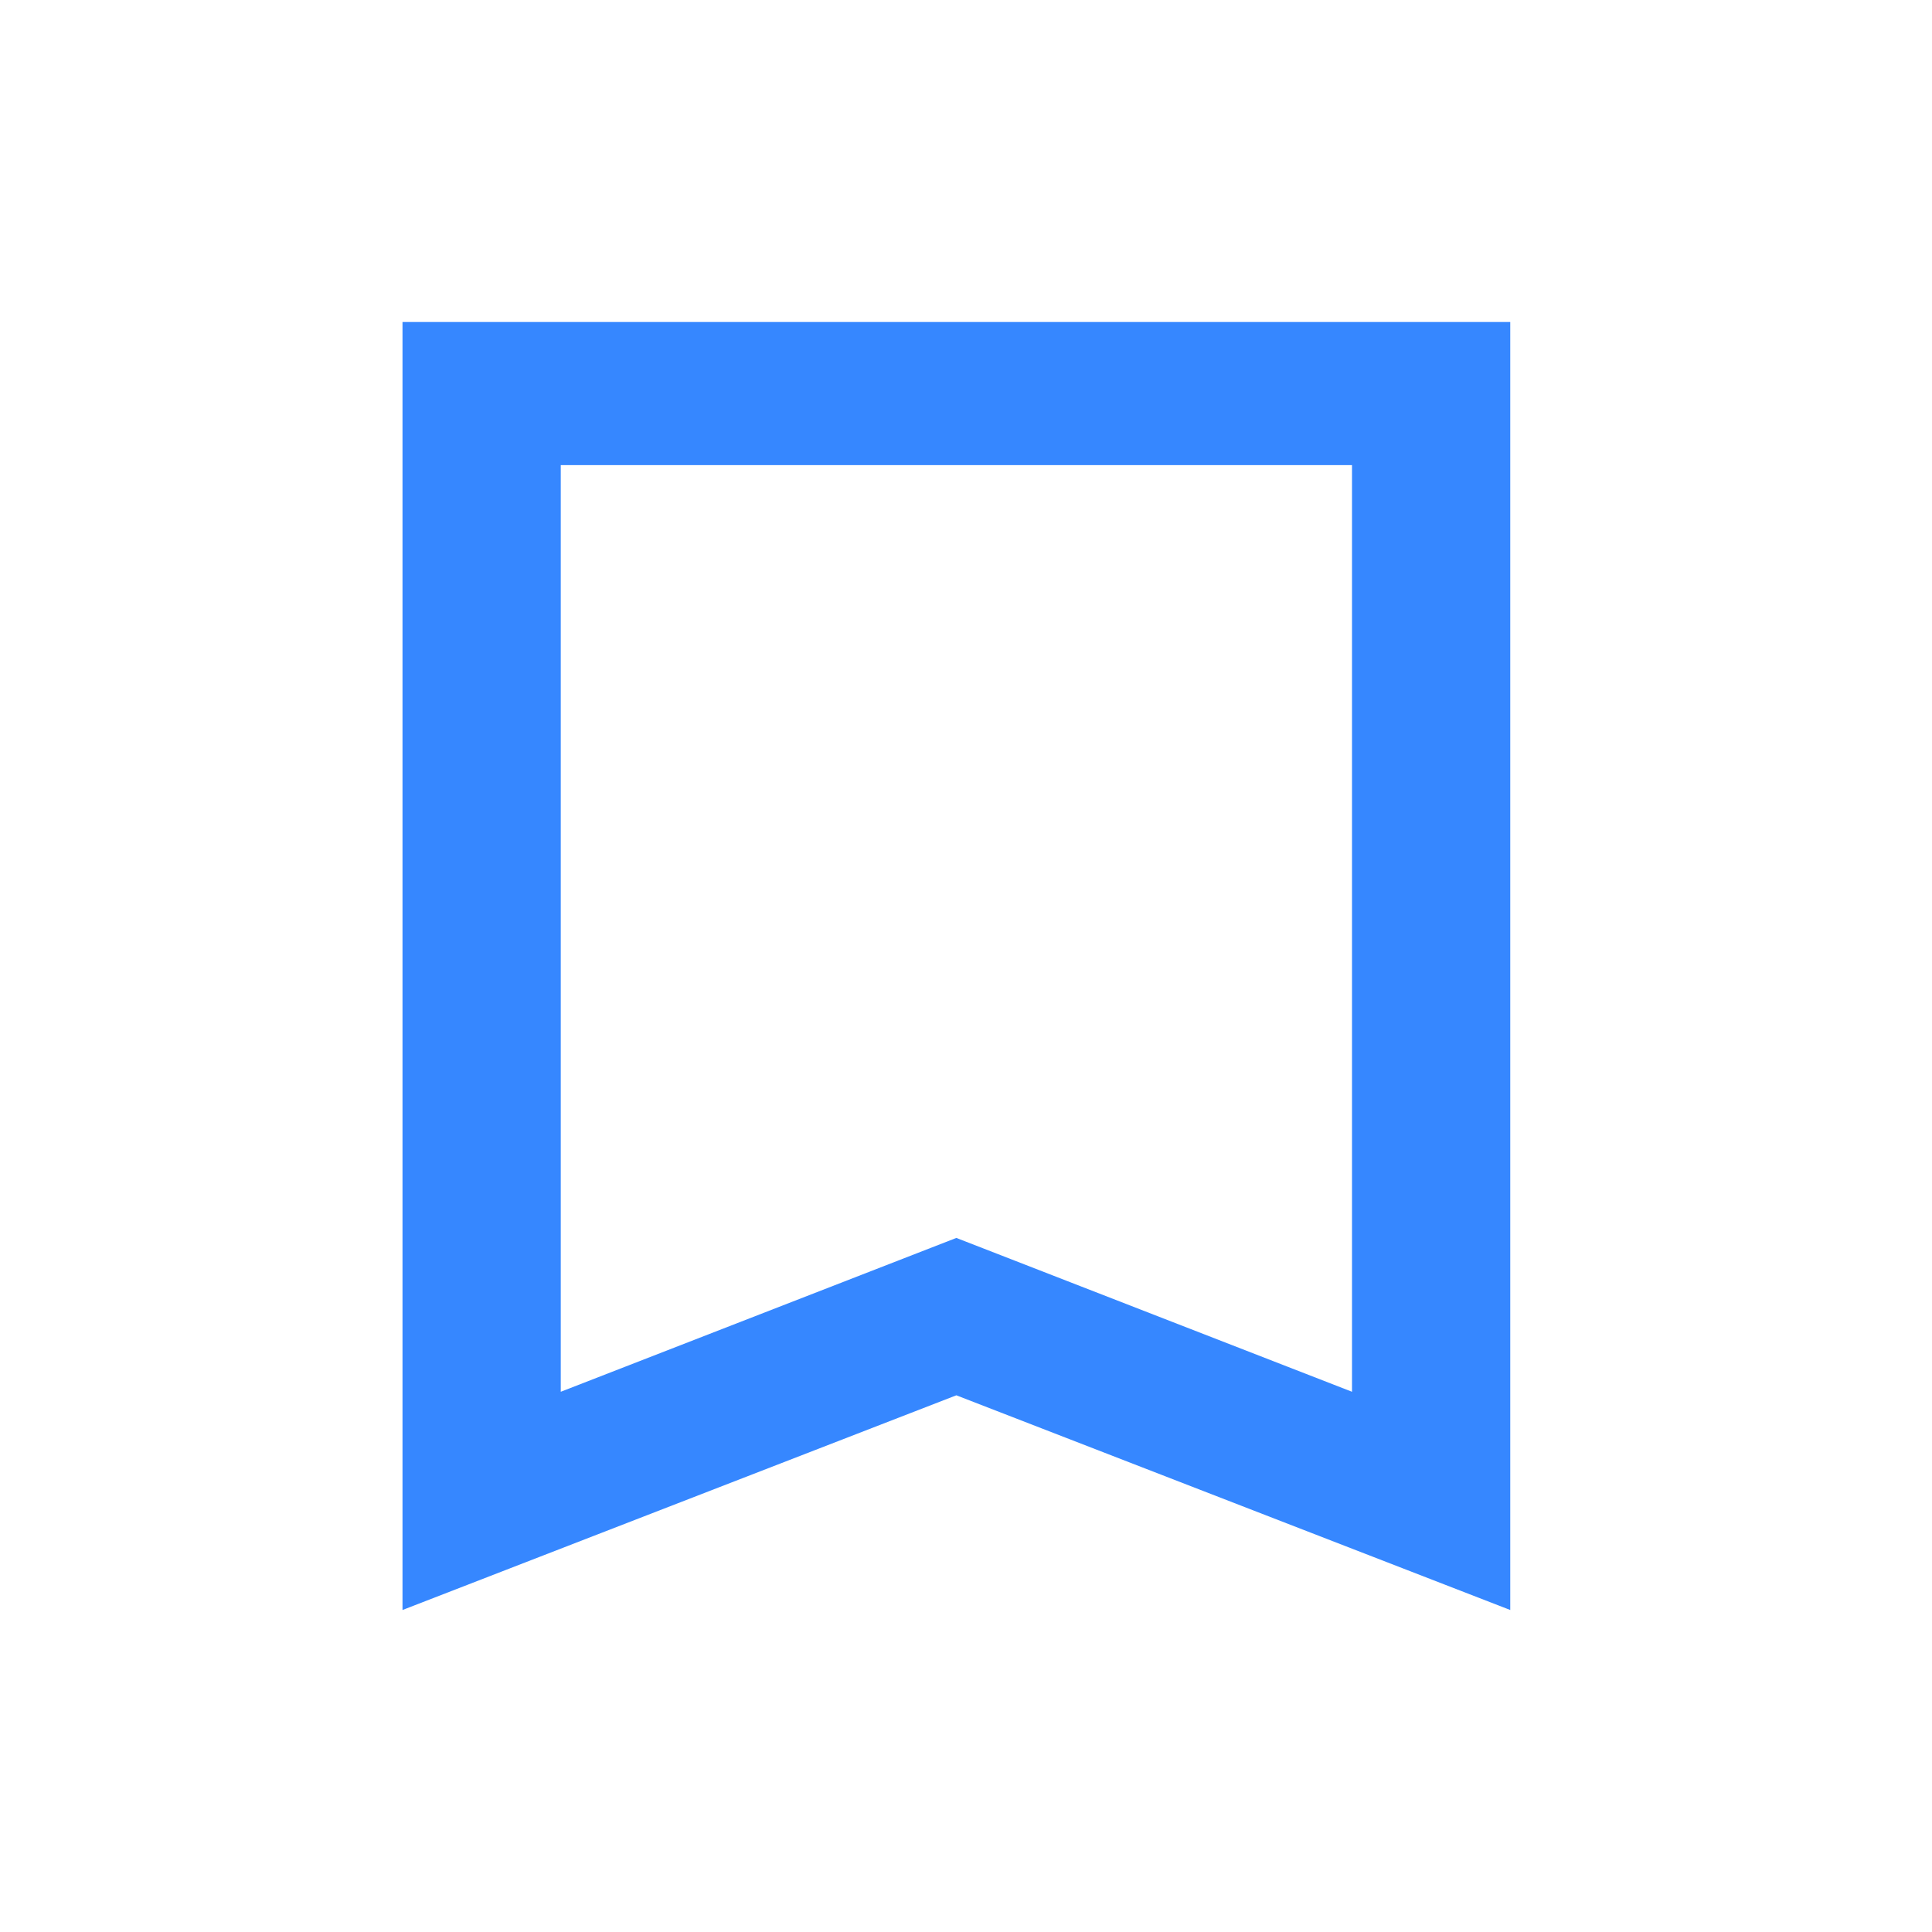
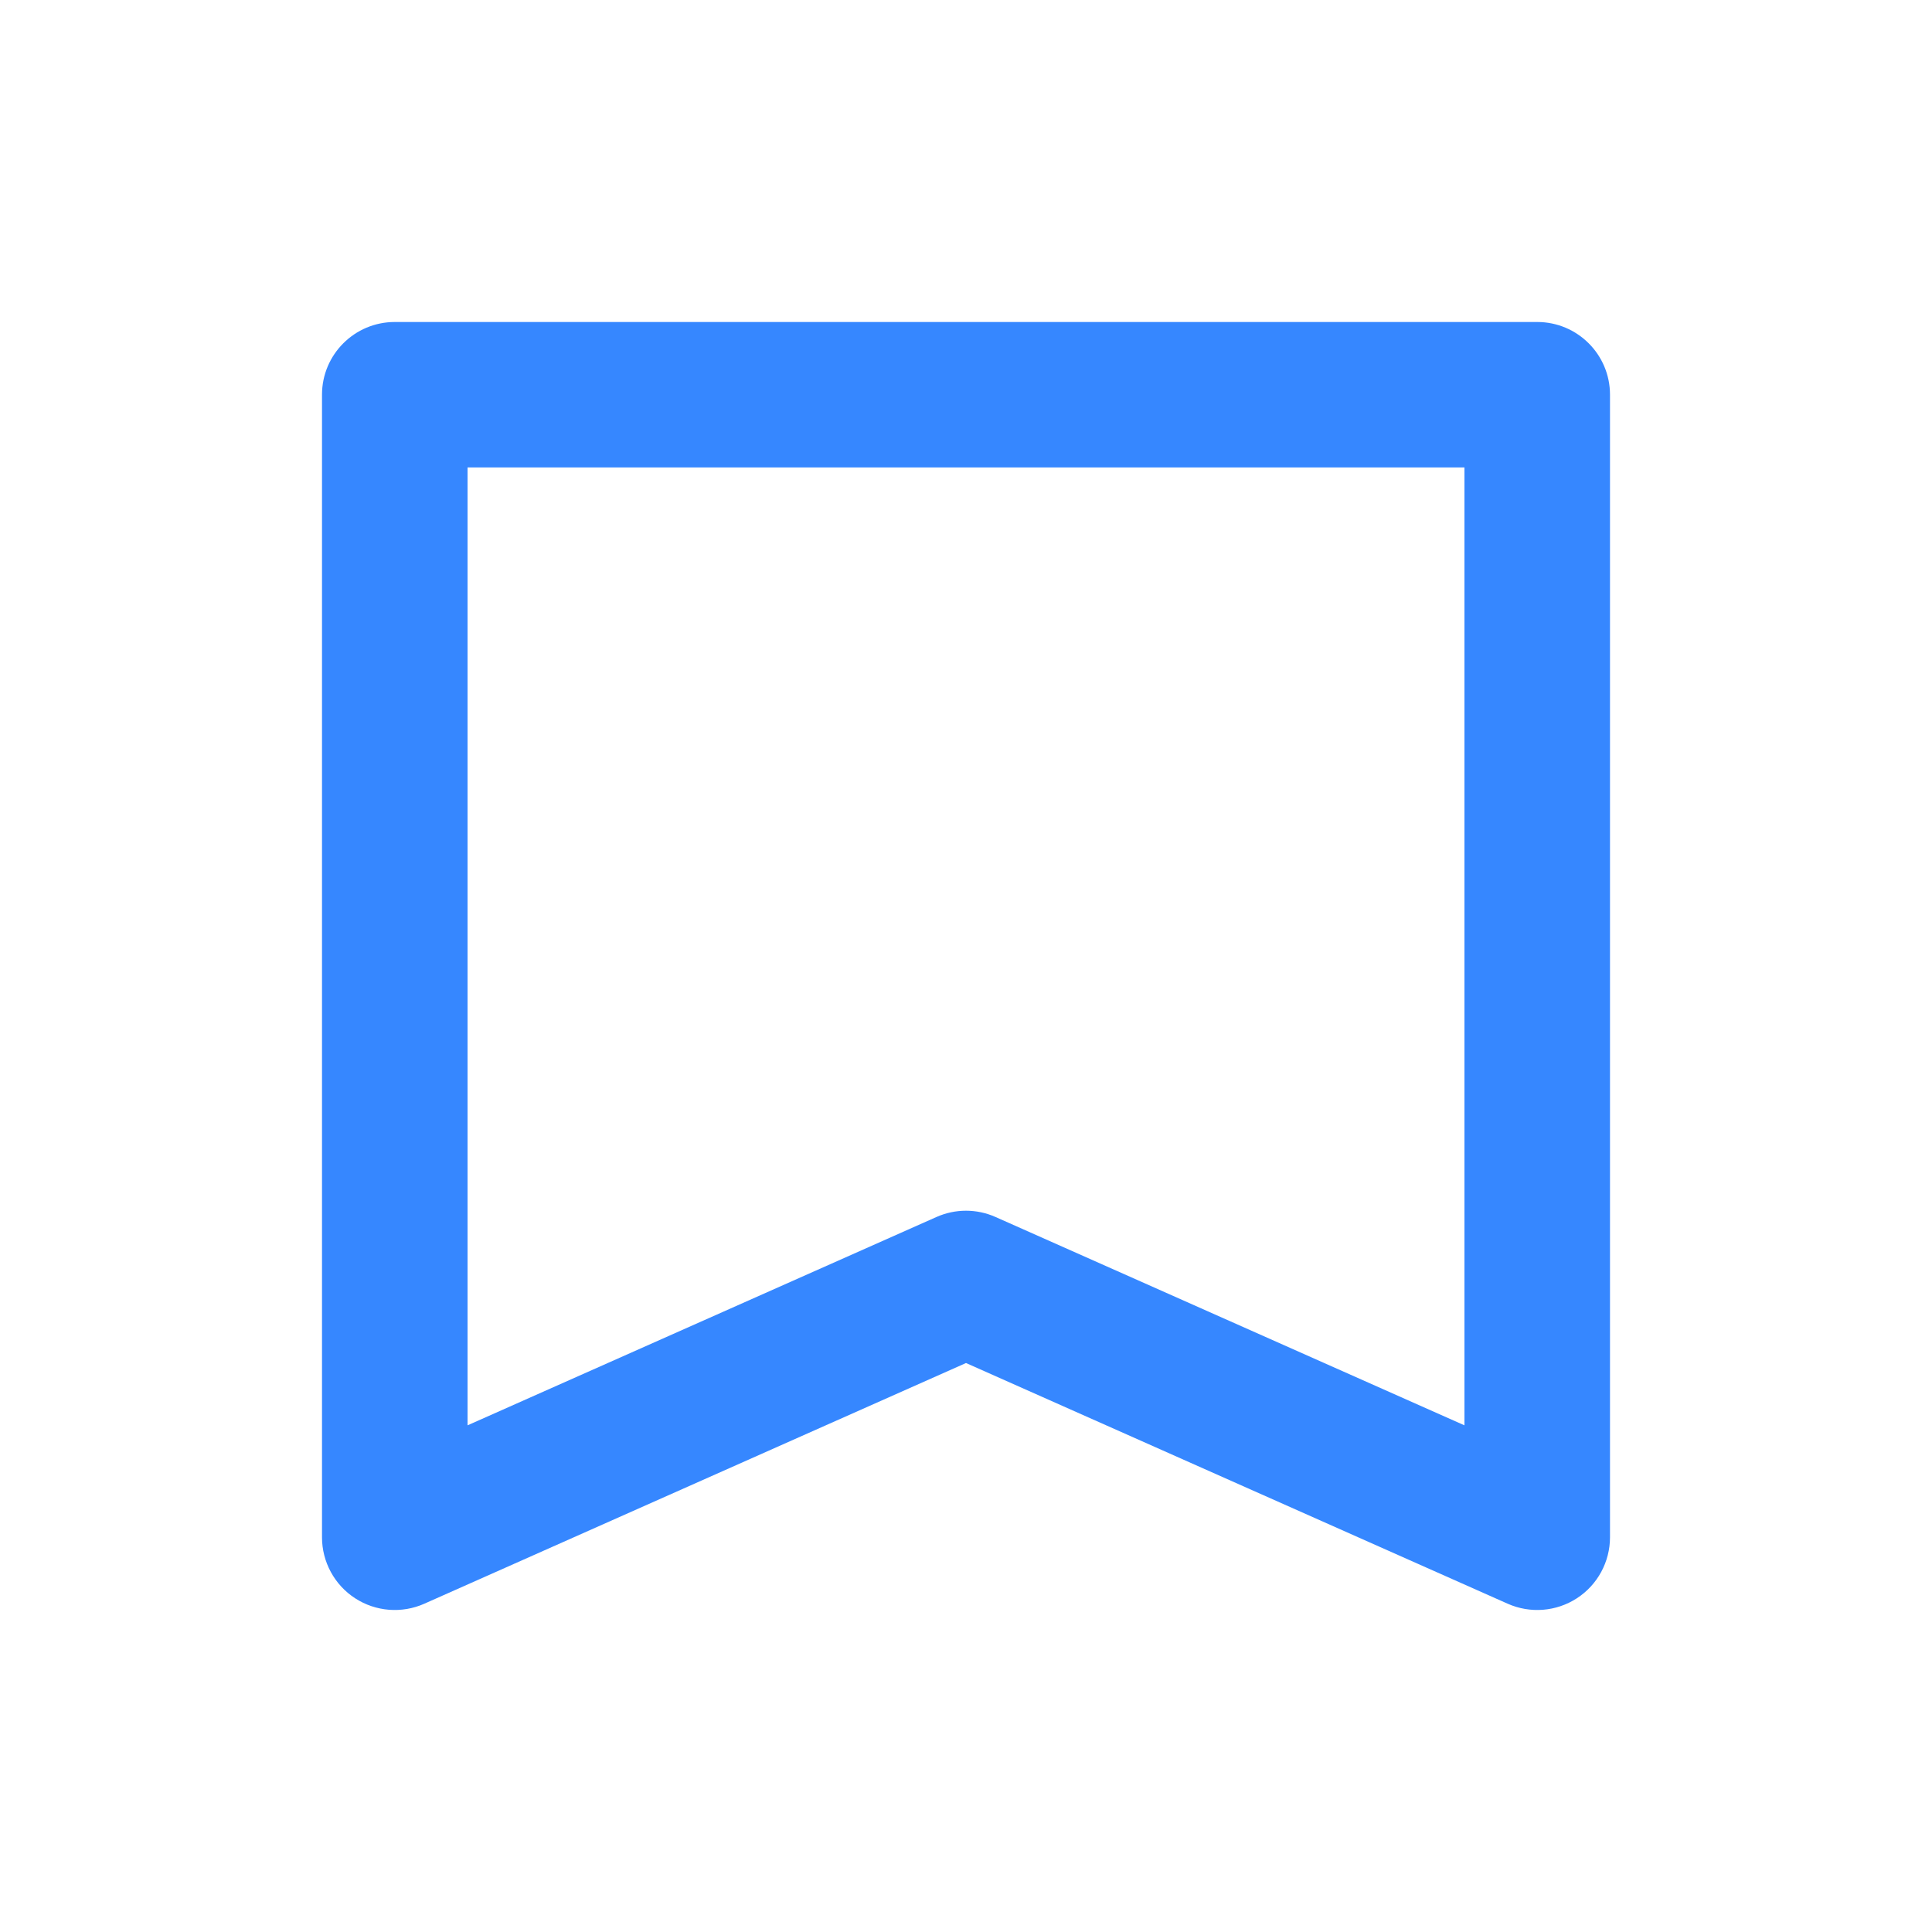
<svg xmlns="http://www.w3.org/2000/svg" width="24" height="24" viewBox="0 0 24 24" fill="none">
-   <path d="M6.966 17.289L11.88 15.378L16.795 17.289V5.778H6.966V17.289ZM5 20V4H18.761V20L11.88 17.333L5 20Z" fill="#3687FF" />
+   <path fill-rule="evenodd" clip-rule="evenodd" d="M4 4.903C4 4.404 4.405 4 4.904 4H19.096C19.595 4 20 4.404 20 4.903V19.097C20 19.402 19.845 19.688 19.589 19.854C19.332 20.021 19.008 20.046 18.729 19.922L12 16.932L5.271 19.922C4.992 20.046 4.668 20.021 4.411 19.854C4.155 19.688 4 19.402 4 19.097V4.903ZM5.808 5.807V17.706L11.633 15.118C11.867 15.014 12.133 15.014 12.367 15.118L18.192 17.706V5.807H5.808Z" fill="#3687FF" />
</svg>
